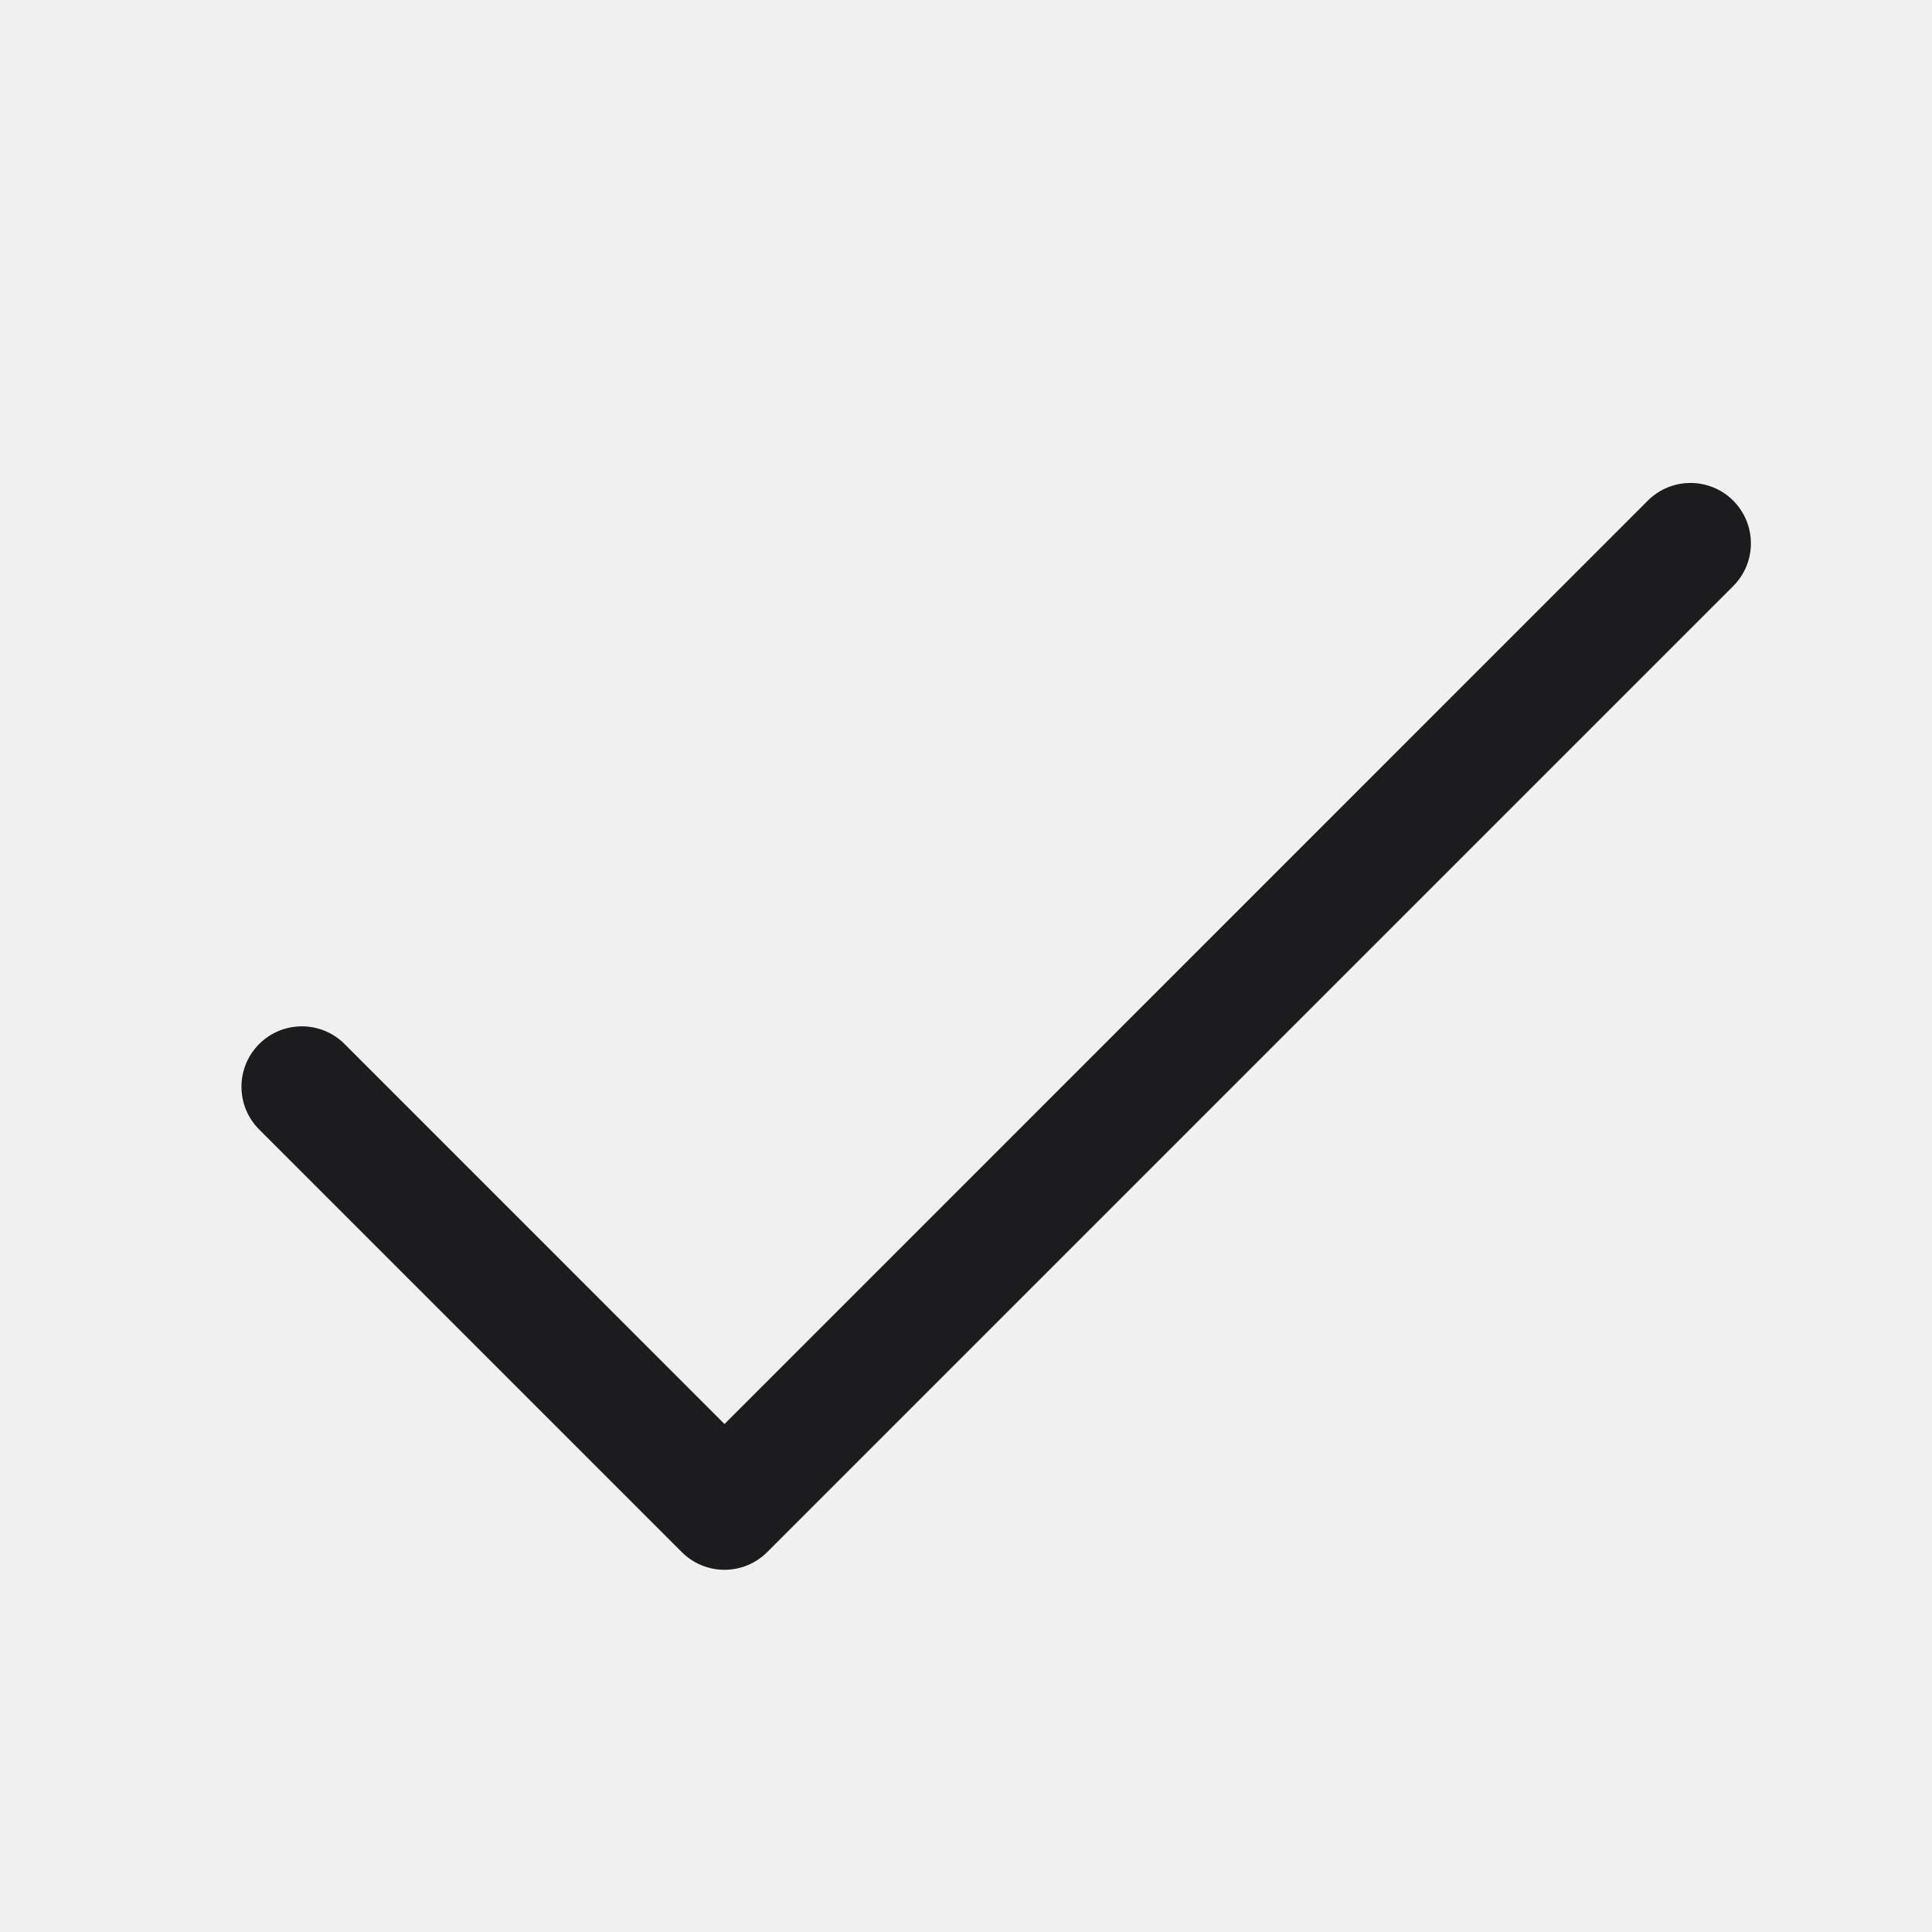
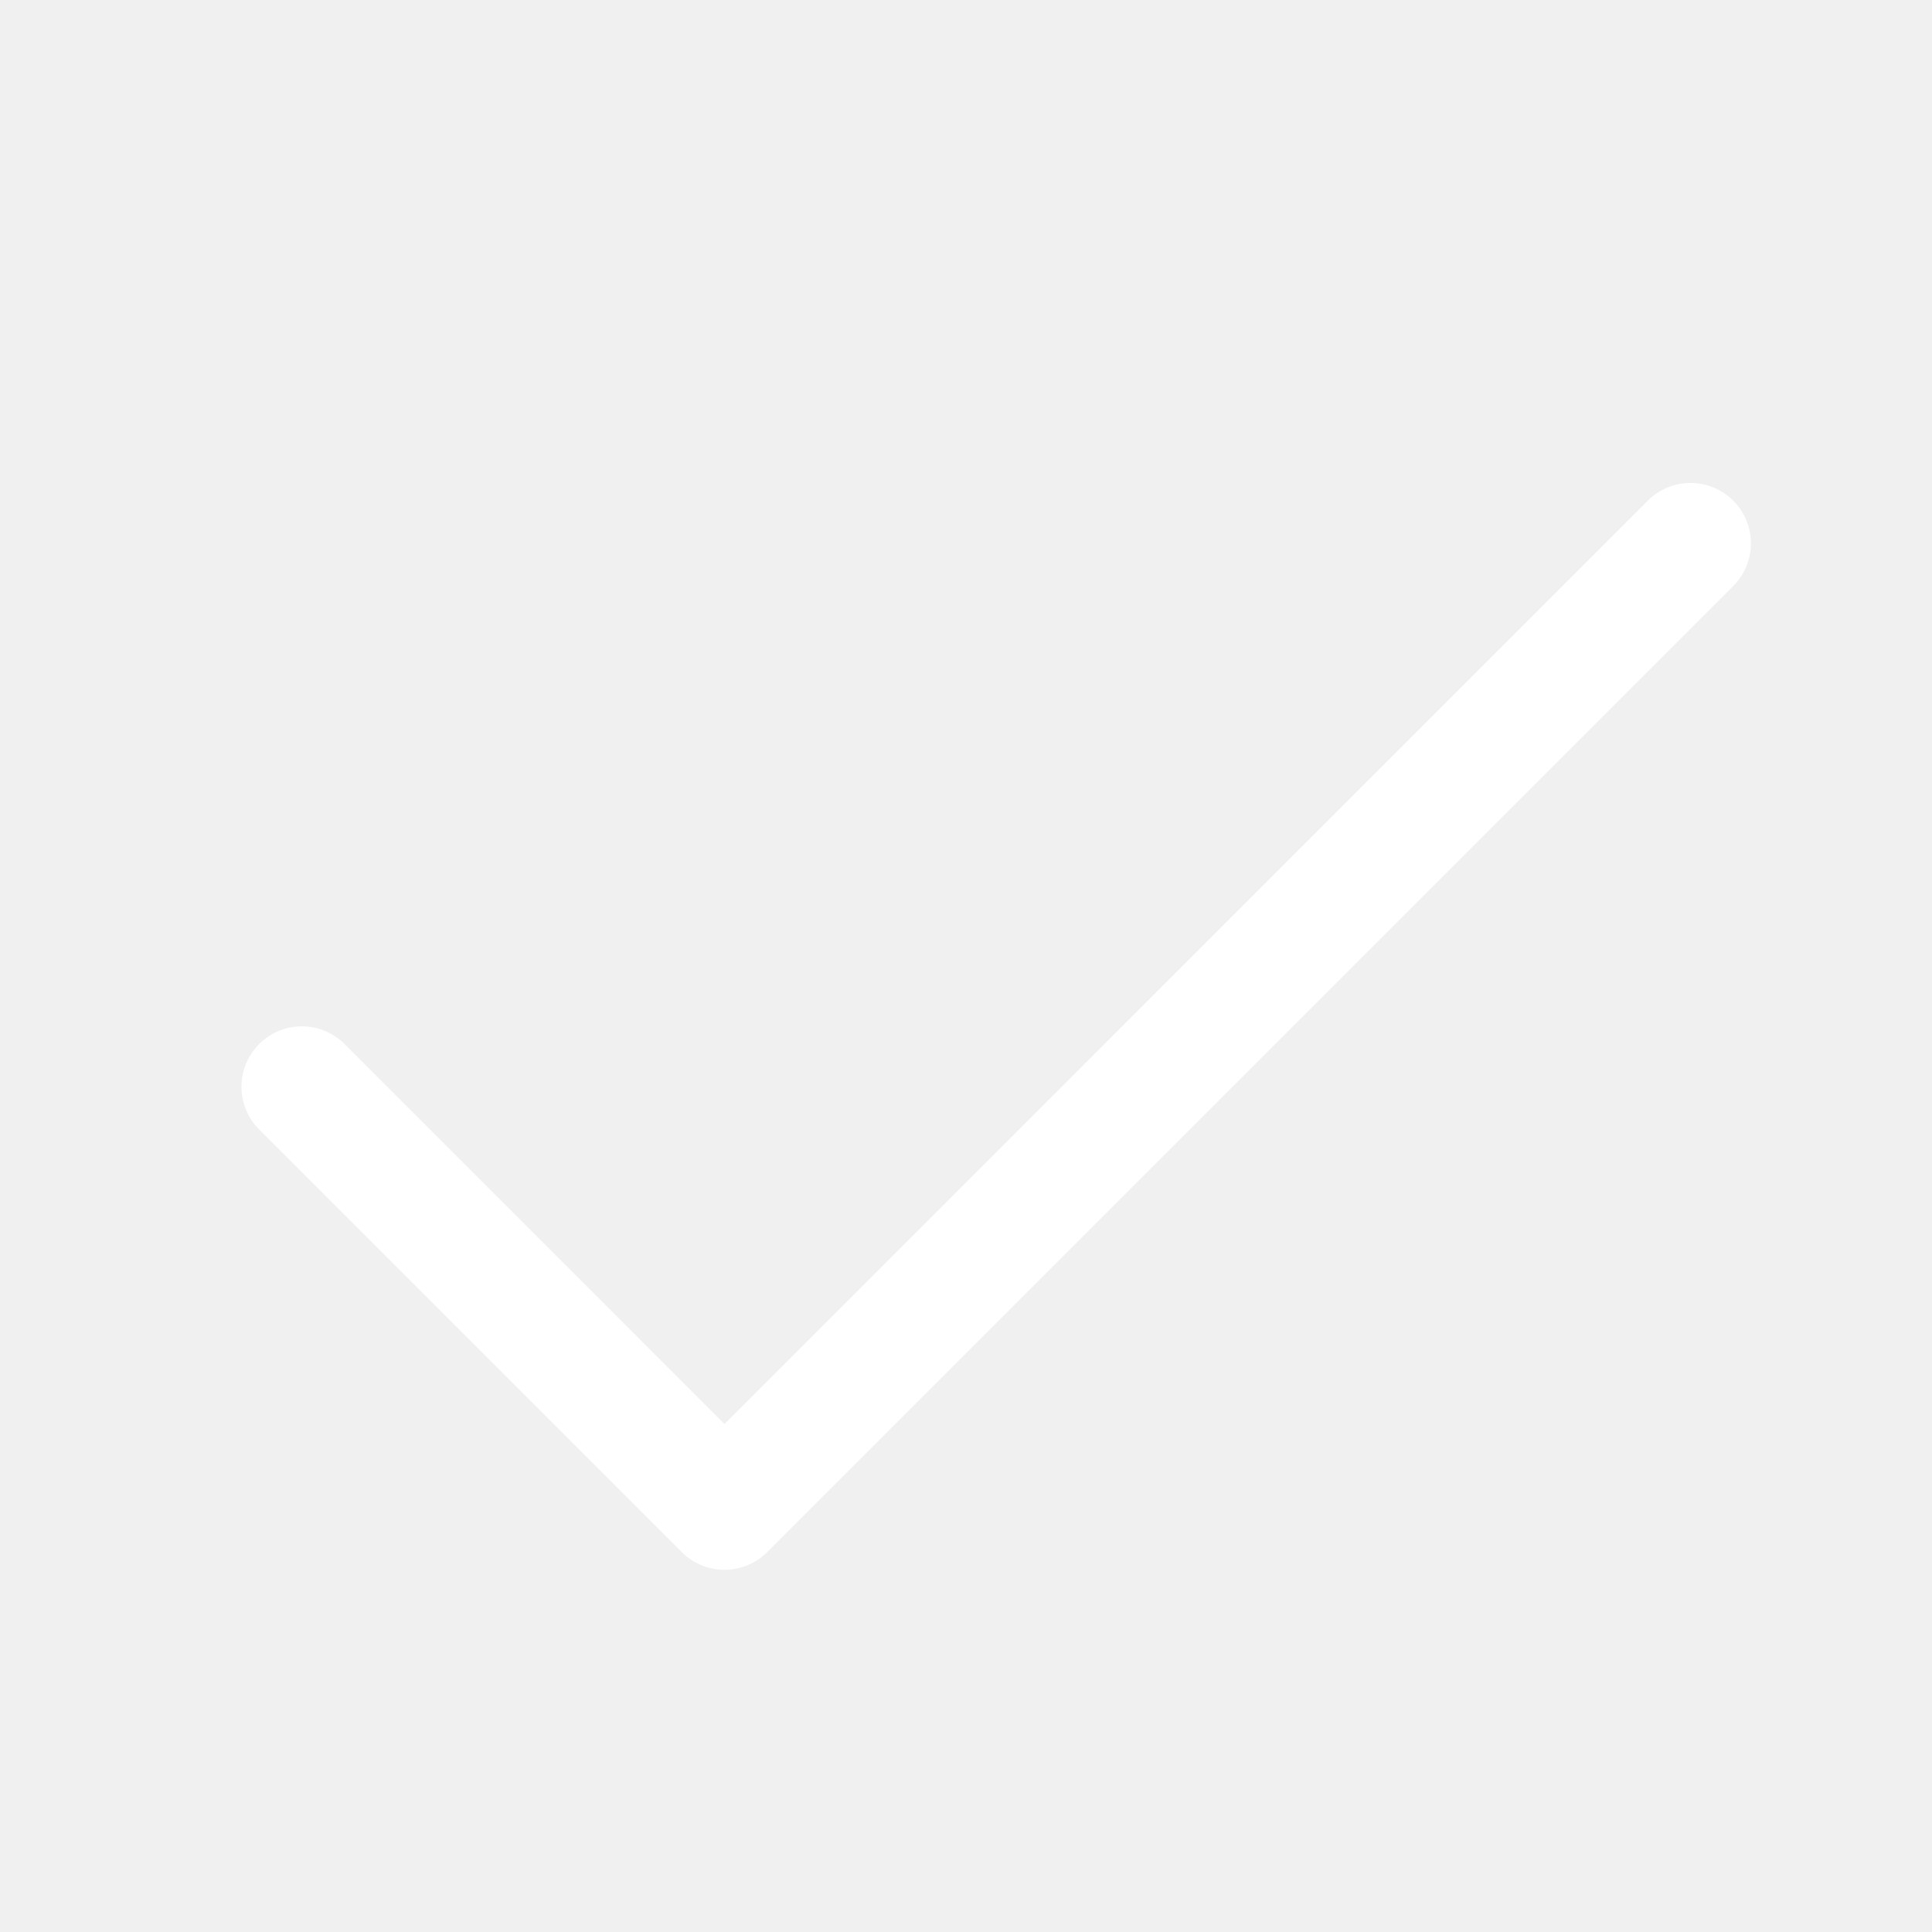
- <svg xmlns="http://www.w3.org/2000/svg" width="28" height="28" fill="#1c1c1e" viewBox="0 0 256 256">
+ <svg xmlns="http://www.w3.org/2000/svg" width="256" height="256" fill="#ffffff" viewBox="0 0 256 256">
  <path d="M229.66,77.66l-128,128a8,8,0,0,1-11.32,0l-56-56a8,8,0,0,1,11.32-11.32L96,188.69,218.34,66.34a8,8,0,0,1,11.32,11.32Z" />
</svg>
